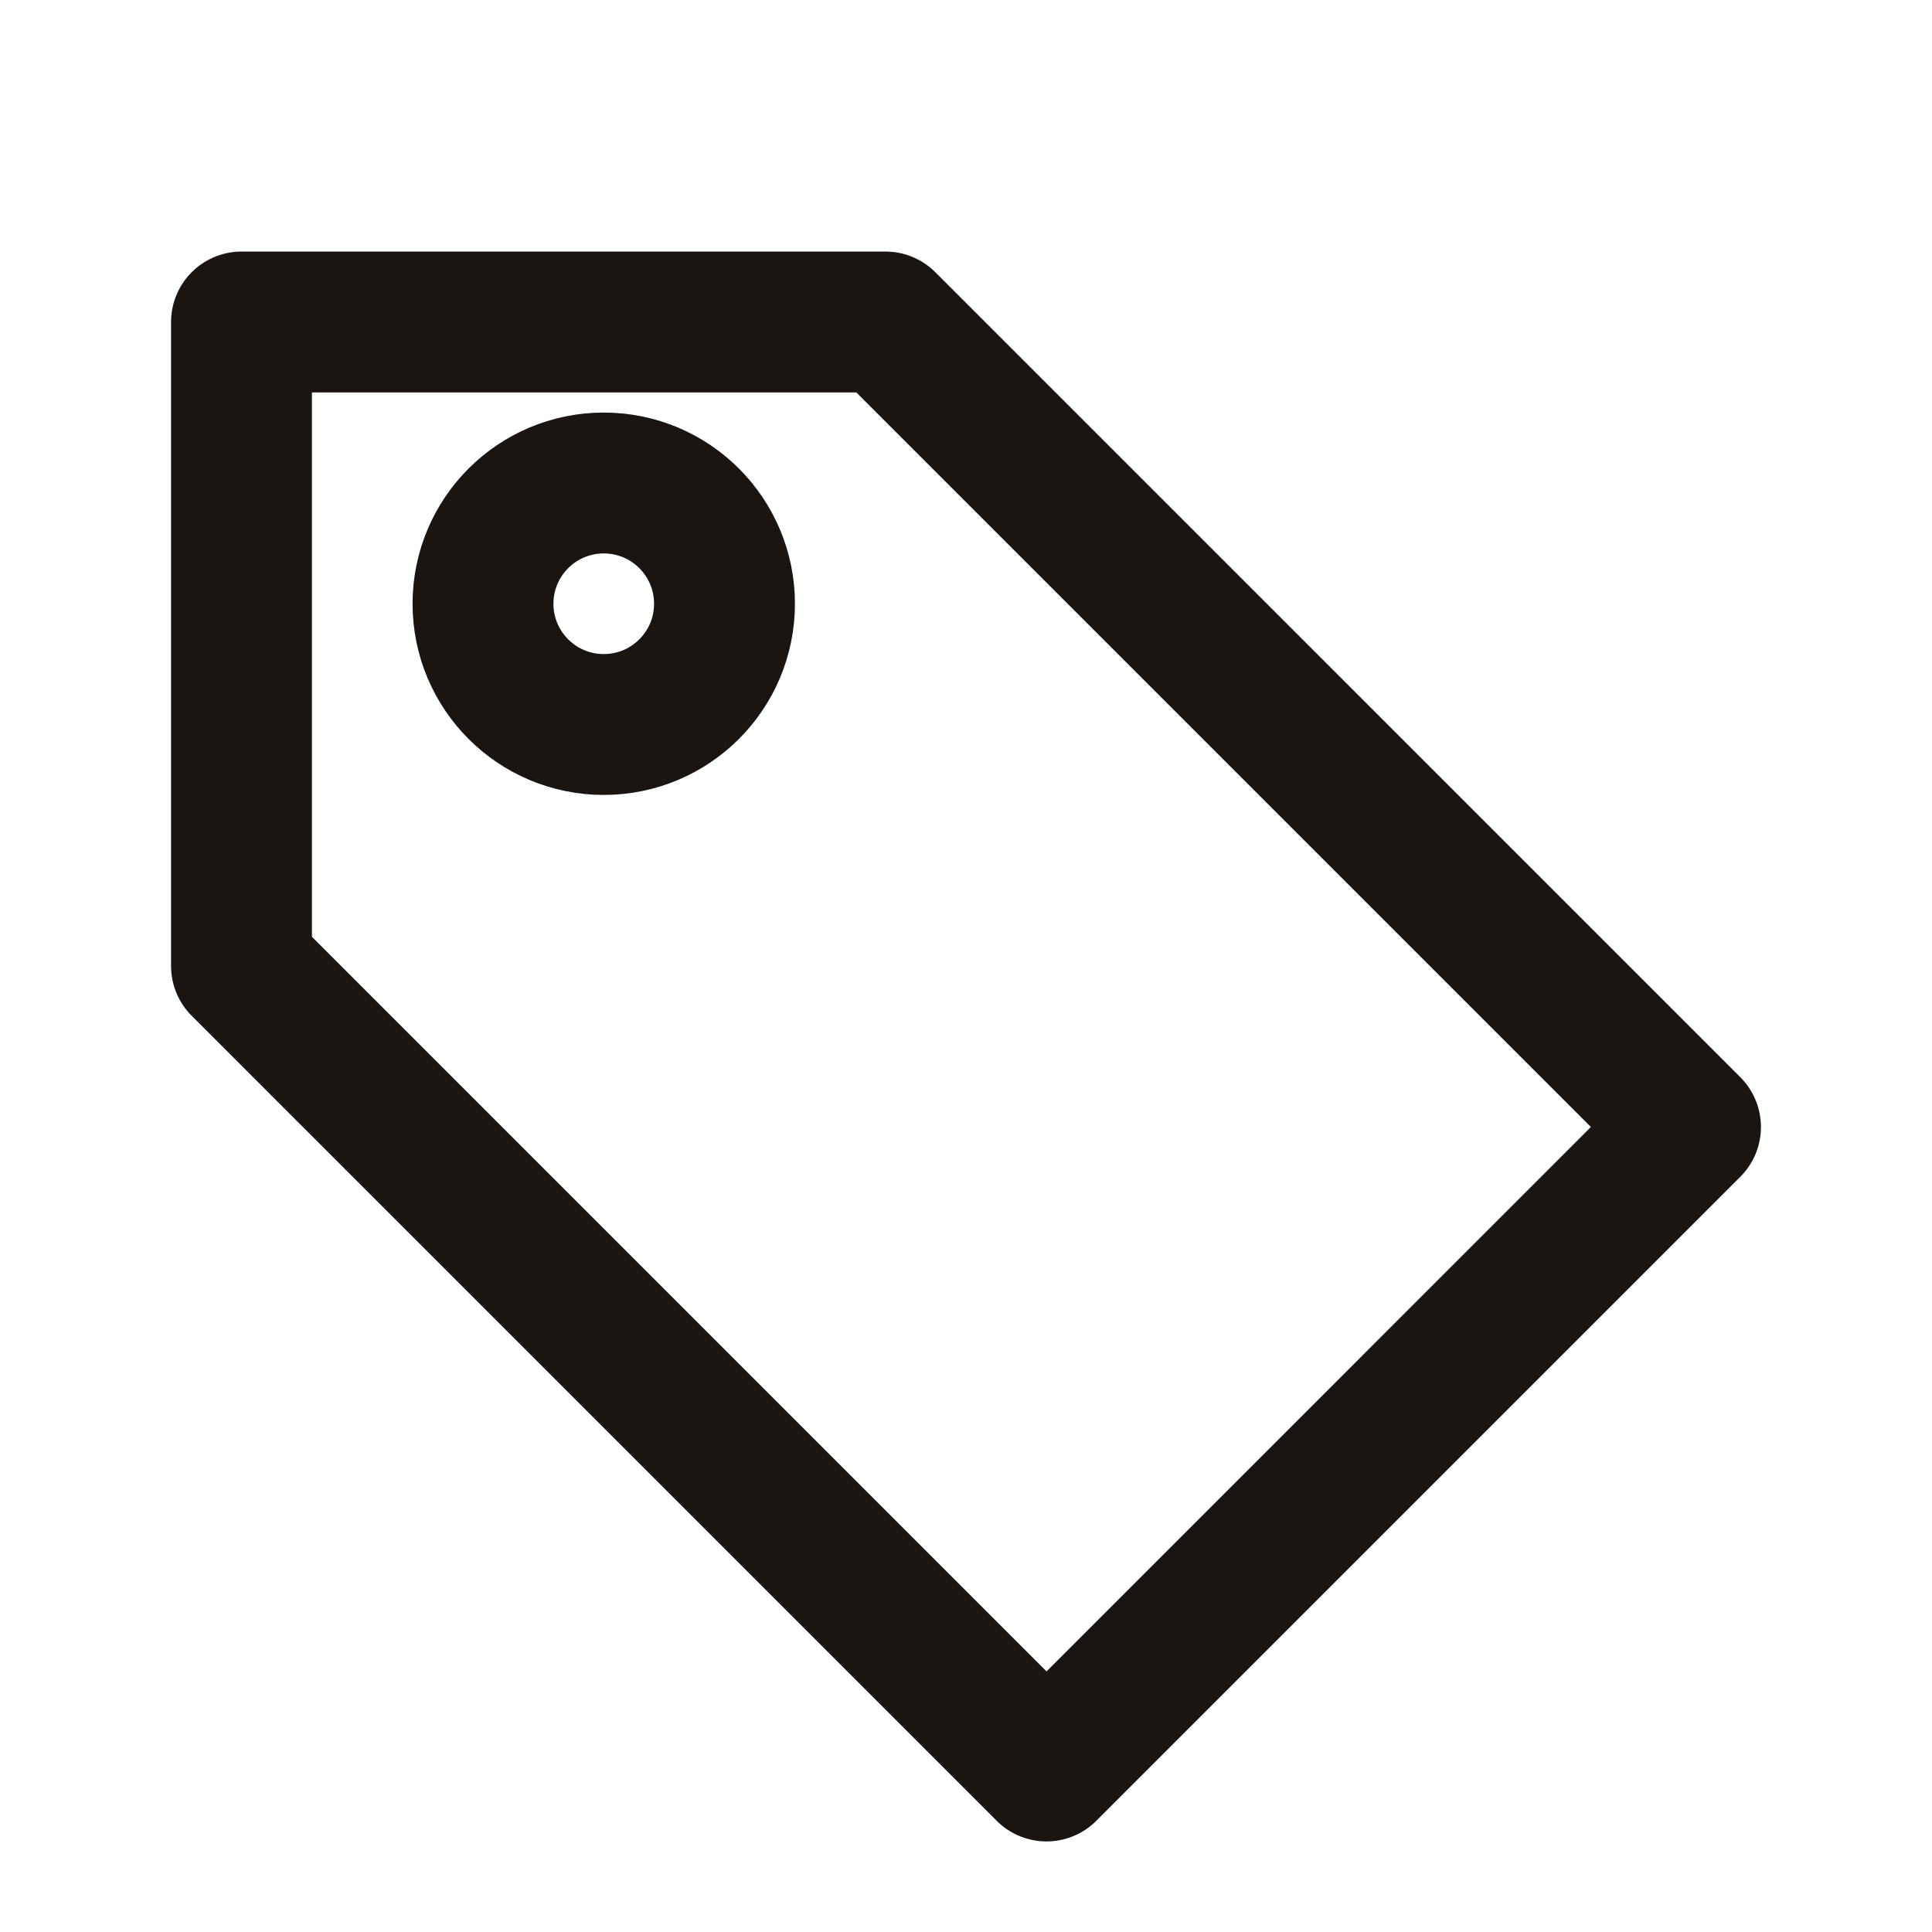
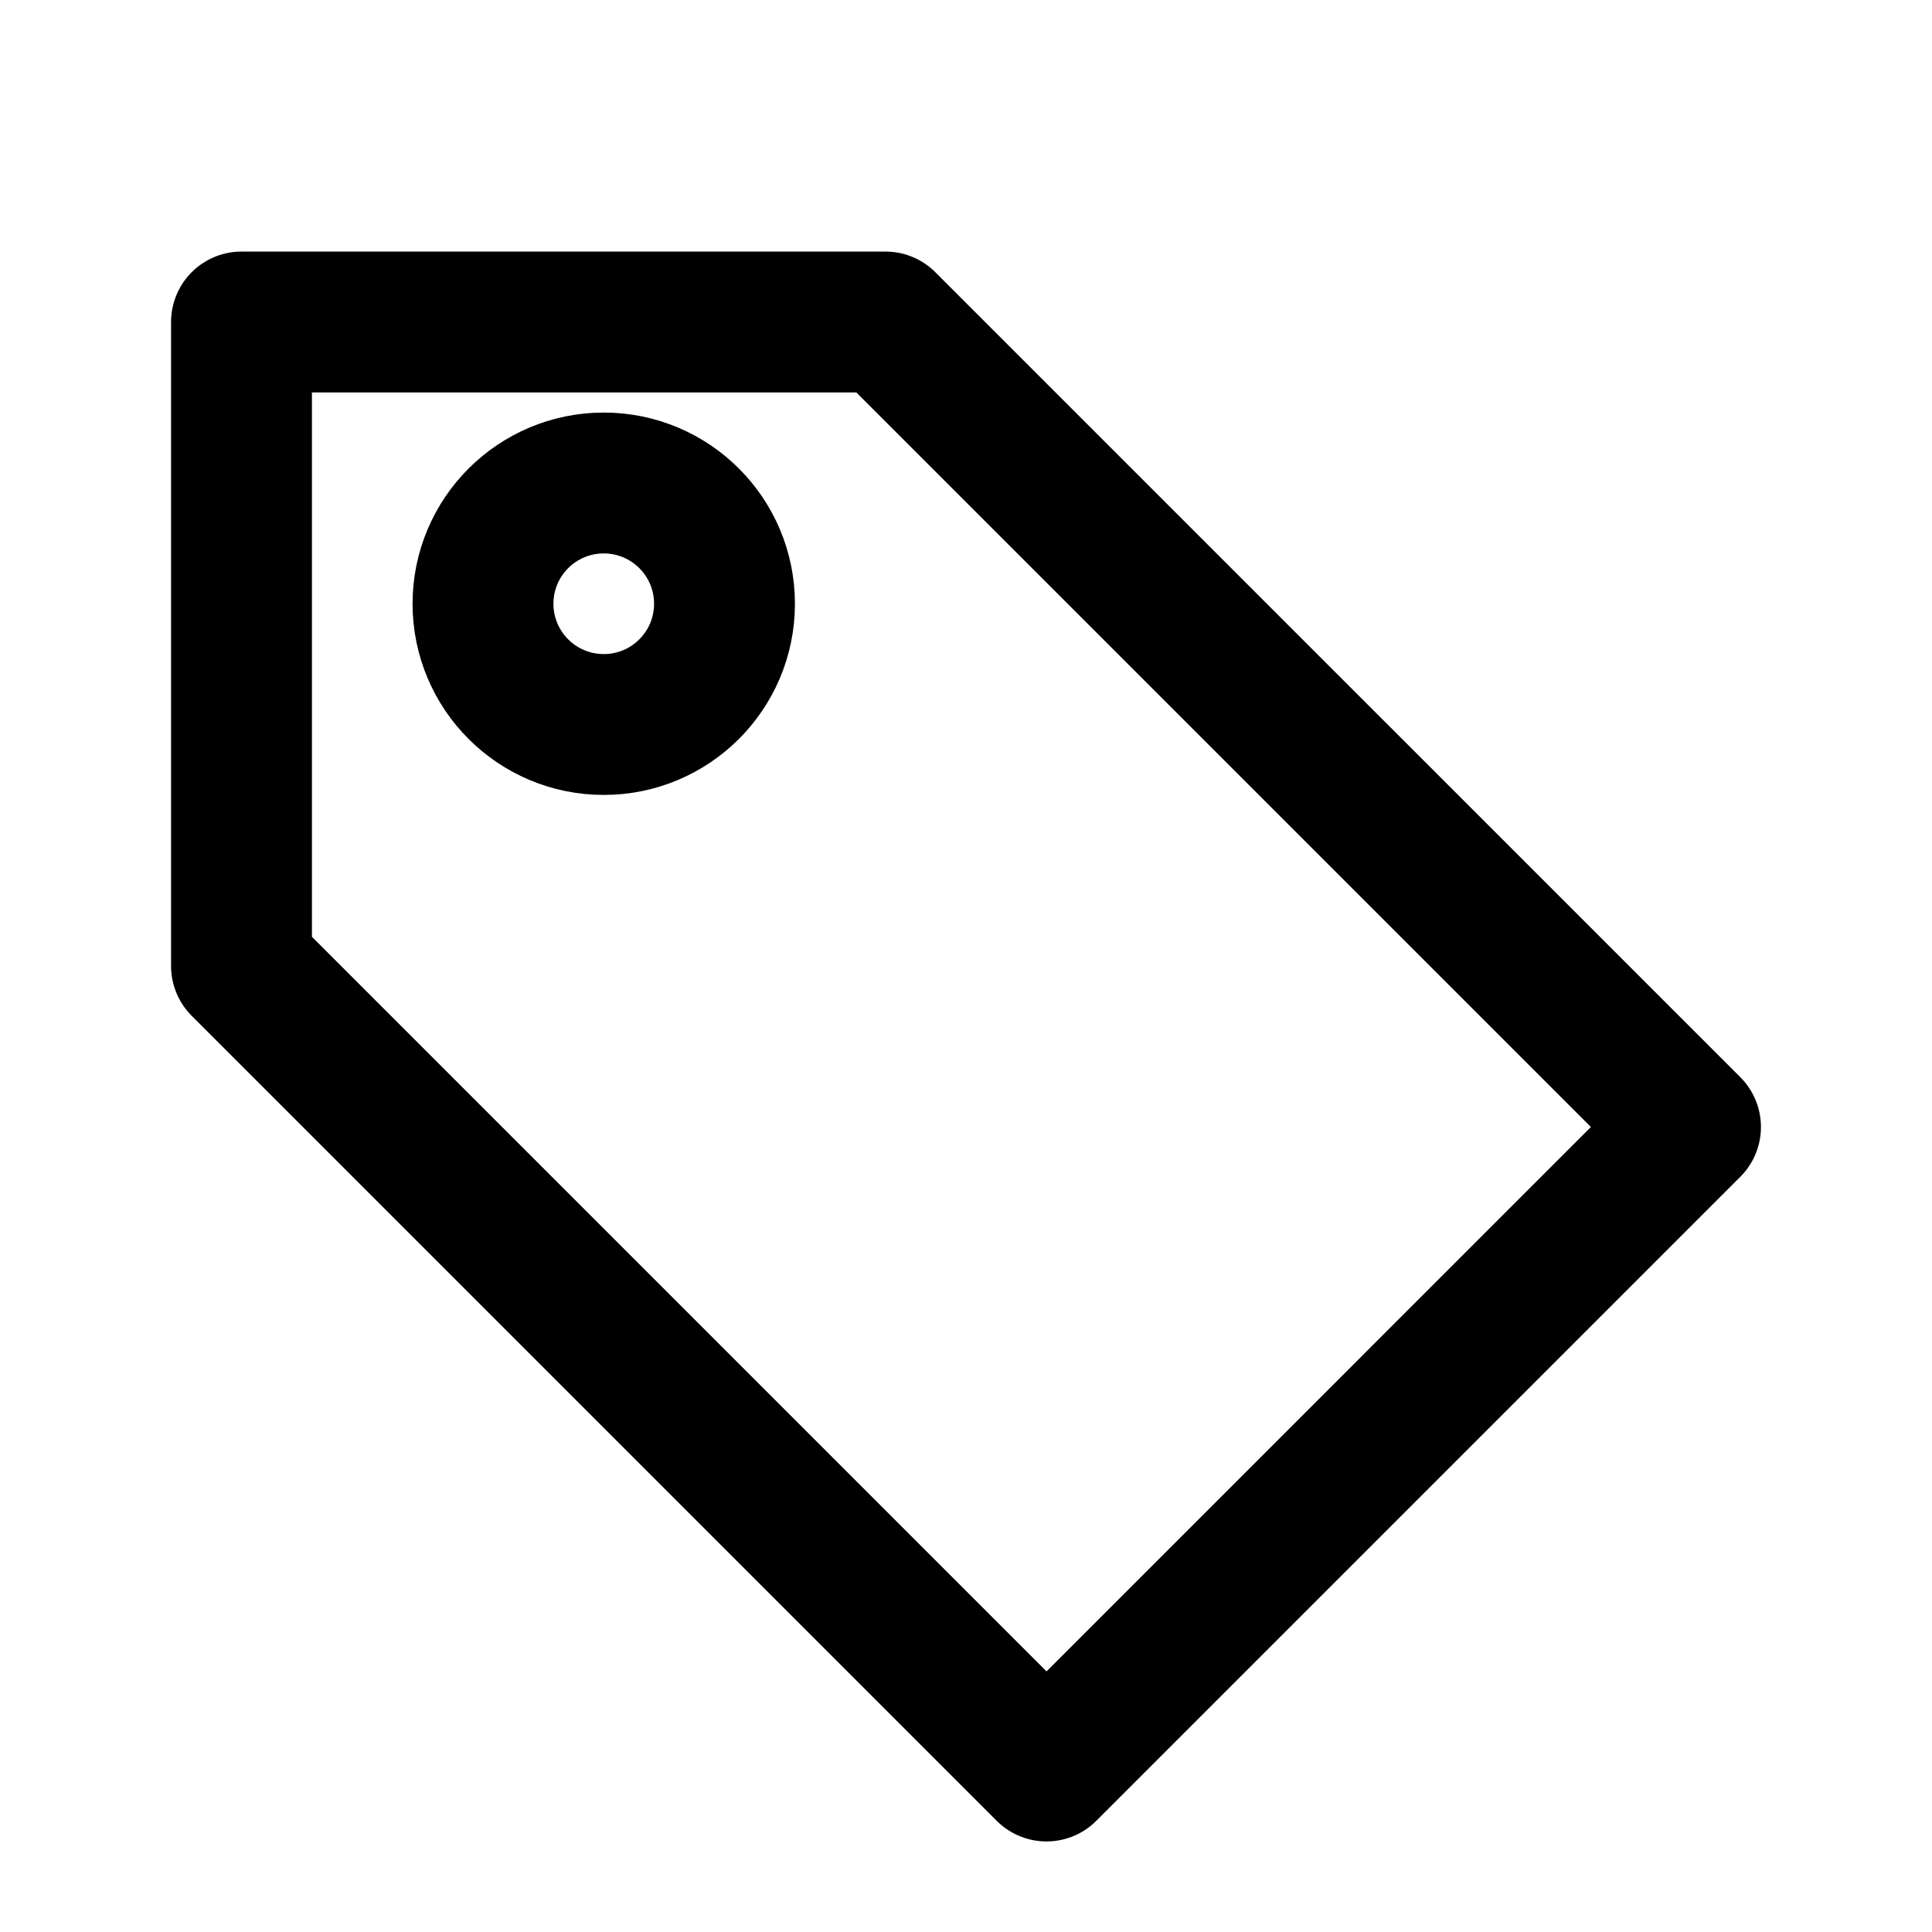
- <svg xmlns="http://www.w3.org/2000/svg" viewBox="0 0 24 24" width="24" height="24" fill="none" stroke="#1B1512" stroke-width="1.75" stroke-linecap="round" stroke-linejoin="round">
+ <svg xmlns="http://www.w3.org/2000/svg" viewBox="0 0 24 24" width="24" height="24" fill="none" stroke="currentColor" stroke-width="1.75" stroke-linecap="round" stroke-linejoin="round">
  <path d="M3 12V4h8l10 10-8 8z" />
  <circle cx="7.5" cy="7.5" r="1.5" />
</svg>
